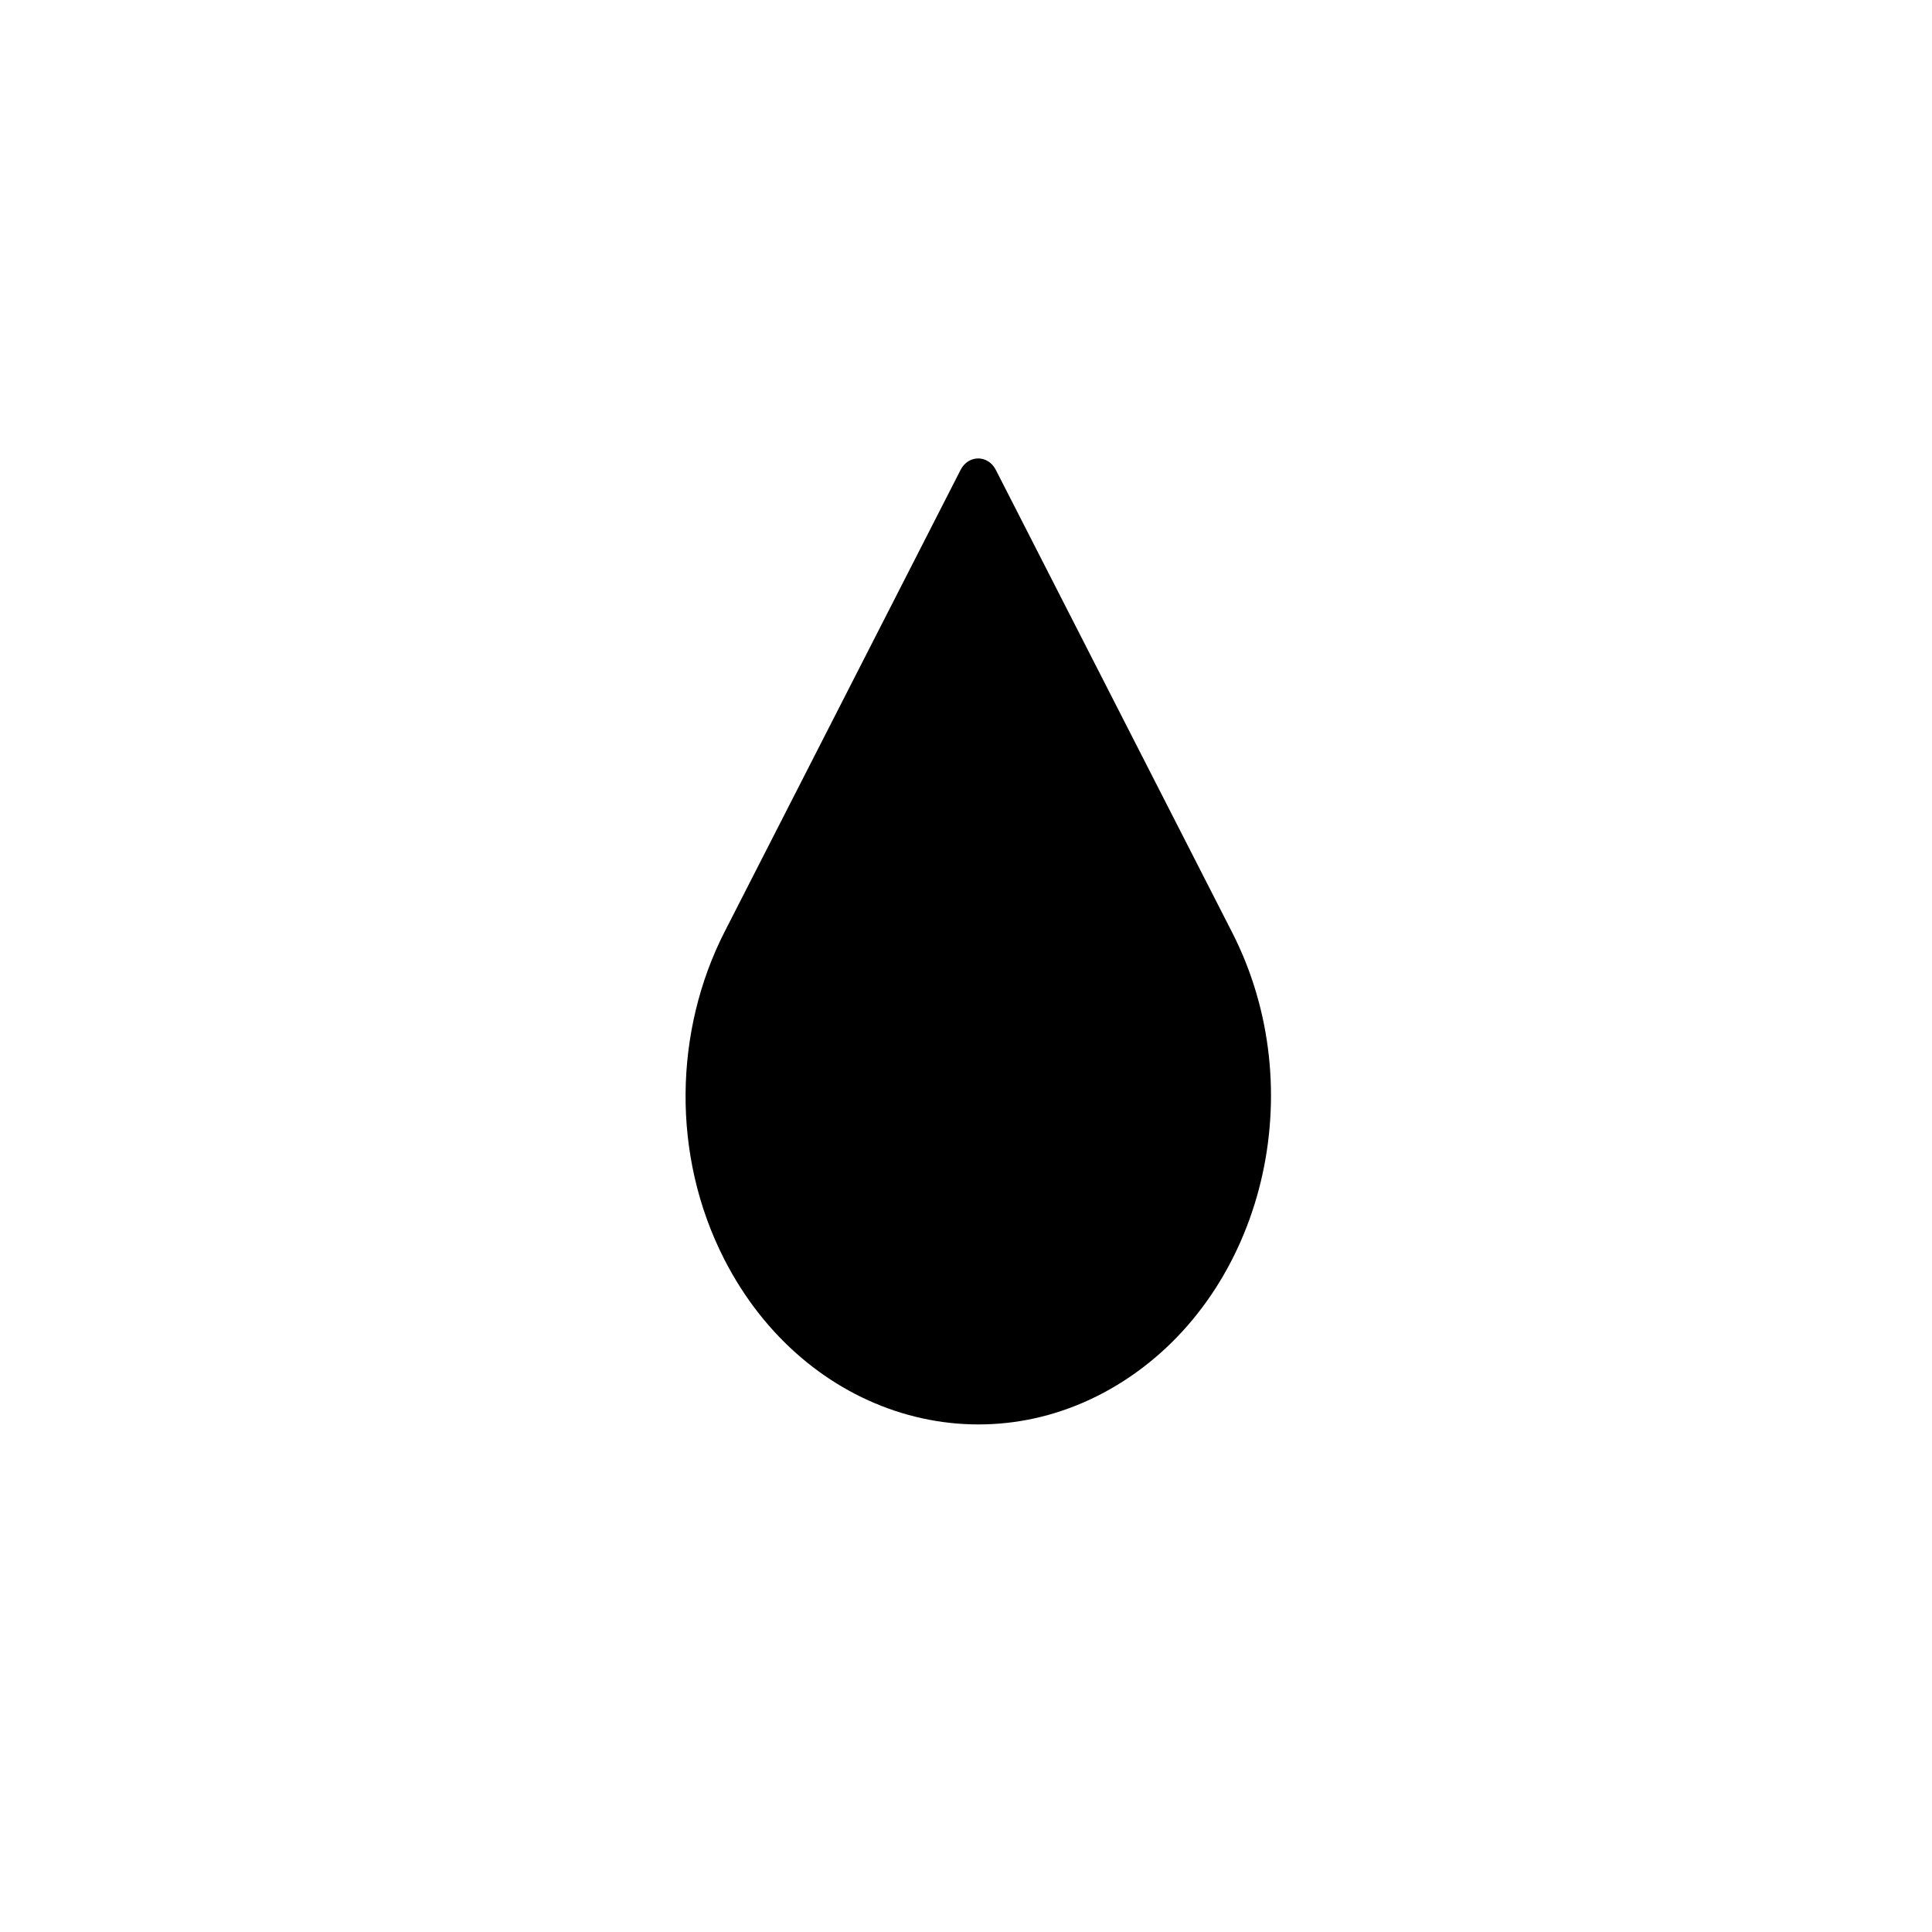
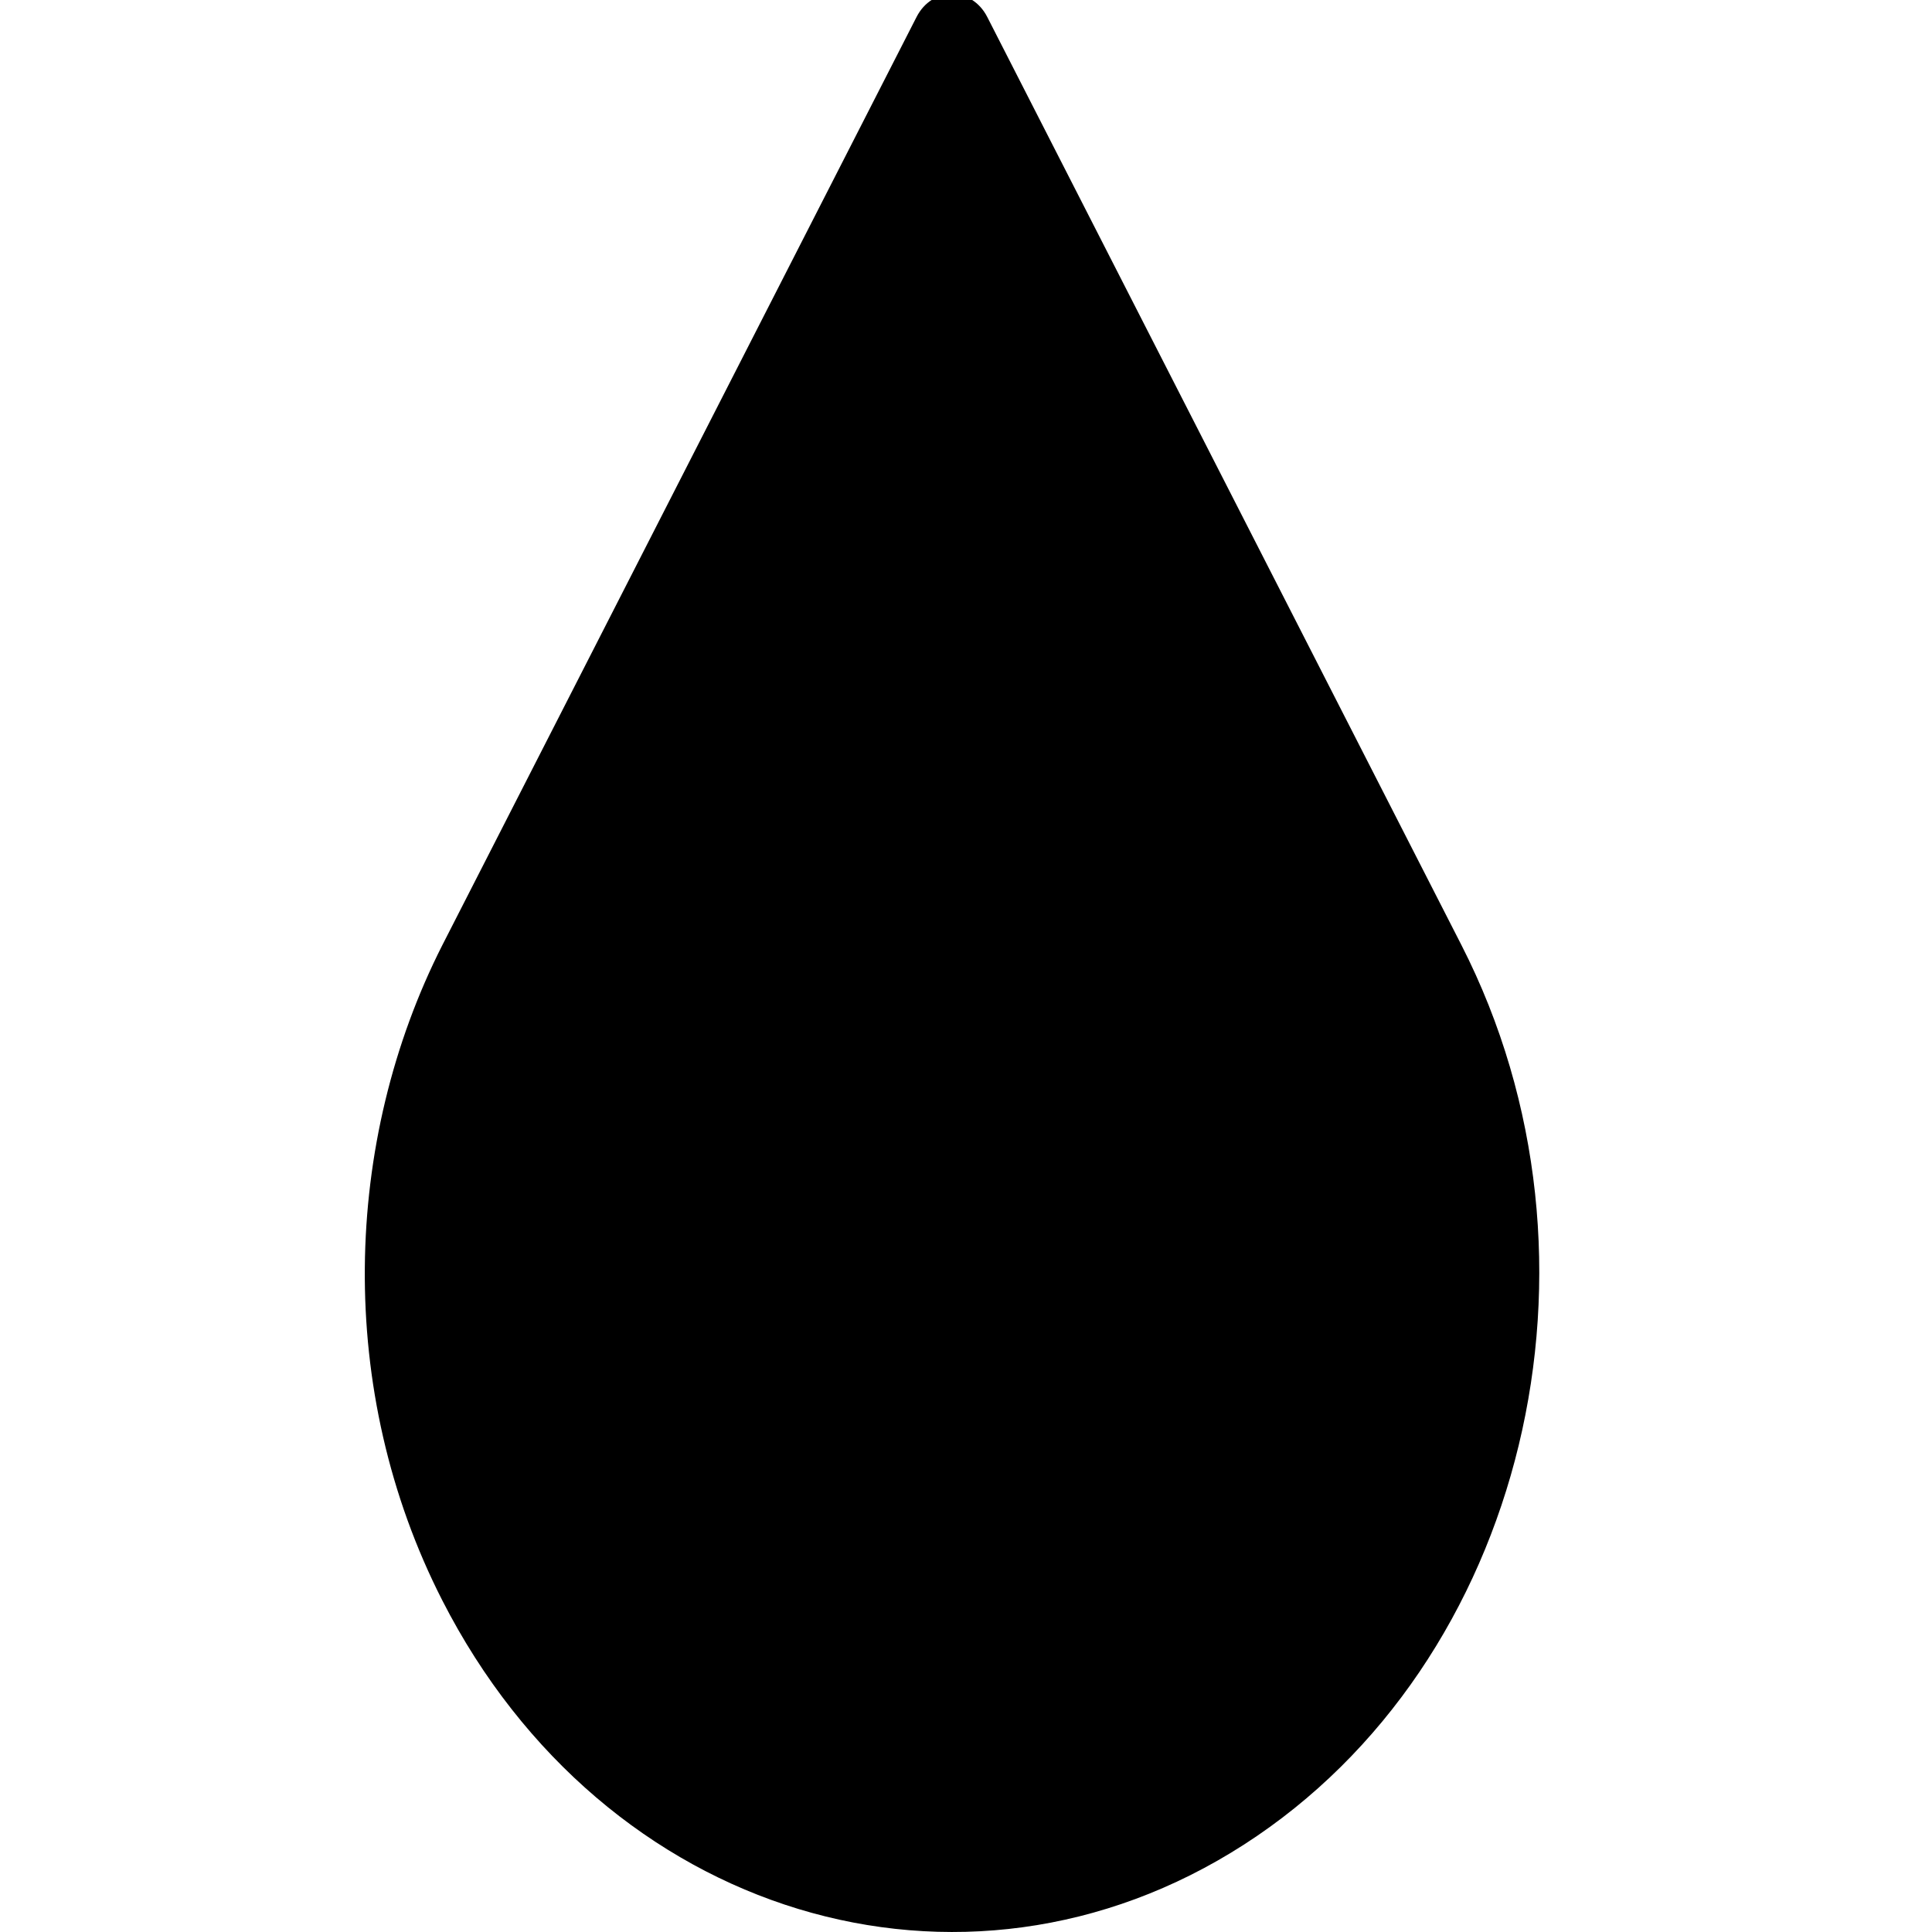
<svg xmlns="http://www.w3.org/2000/svg" version="1.1" id="Capa_1" x="0px" y="0px" width="847.372px" height="847.372px" viewBox="0 0 847.372 847.372" style="enable-background:new 0 0 847.372 847.372;" xml:space="preserve">
  <defs id="defs3166" />
-   <g id="g3130" transform="matrix(0.4455227,0,0,0.4999997,240.3102,201.0712)">
+   <g id="g3130" transform="matrix(0.8938098,0,0,1.003102,38.86813,-2.627732)">
    <path d="m 406.269,10.052 -232.65,405.741 c -48.889,85.779 -52.665,194.85 0,286.697 79.169,138.07 255.277,185.82 393.348,106.65 C 705.038,729.971 752.788,553.864 673.618,415.792 L 440.968,10.052 c -7.685,-13.403 -27.015,-13.403 -34.699,0 z" id="path3132" />
  </g>
  <g id="g3134" />
  <g id="g3136" />
  <g id="g3138" />
  <g id="g3140" />
  <g id="g3142" />
  <g id="g3144" />
  <g id="g3146" />
  <g id="g3148" />
  <g id="g3150" />
  <g id="g3152" />
  <g id="g3154" />
  <g id="g3156" />
  <g id="g3158" />
  <g id="g3160" />
  <g id="g3162" />
</svg>
